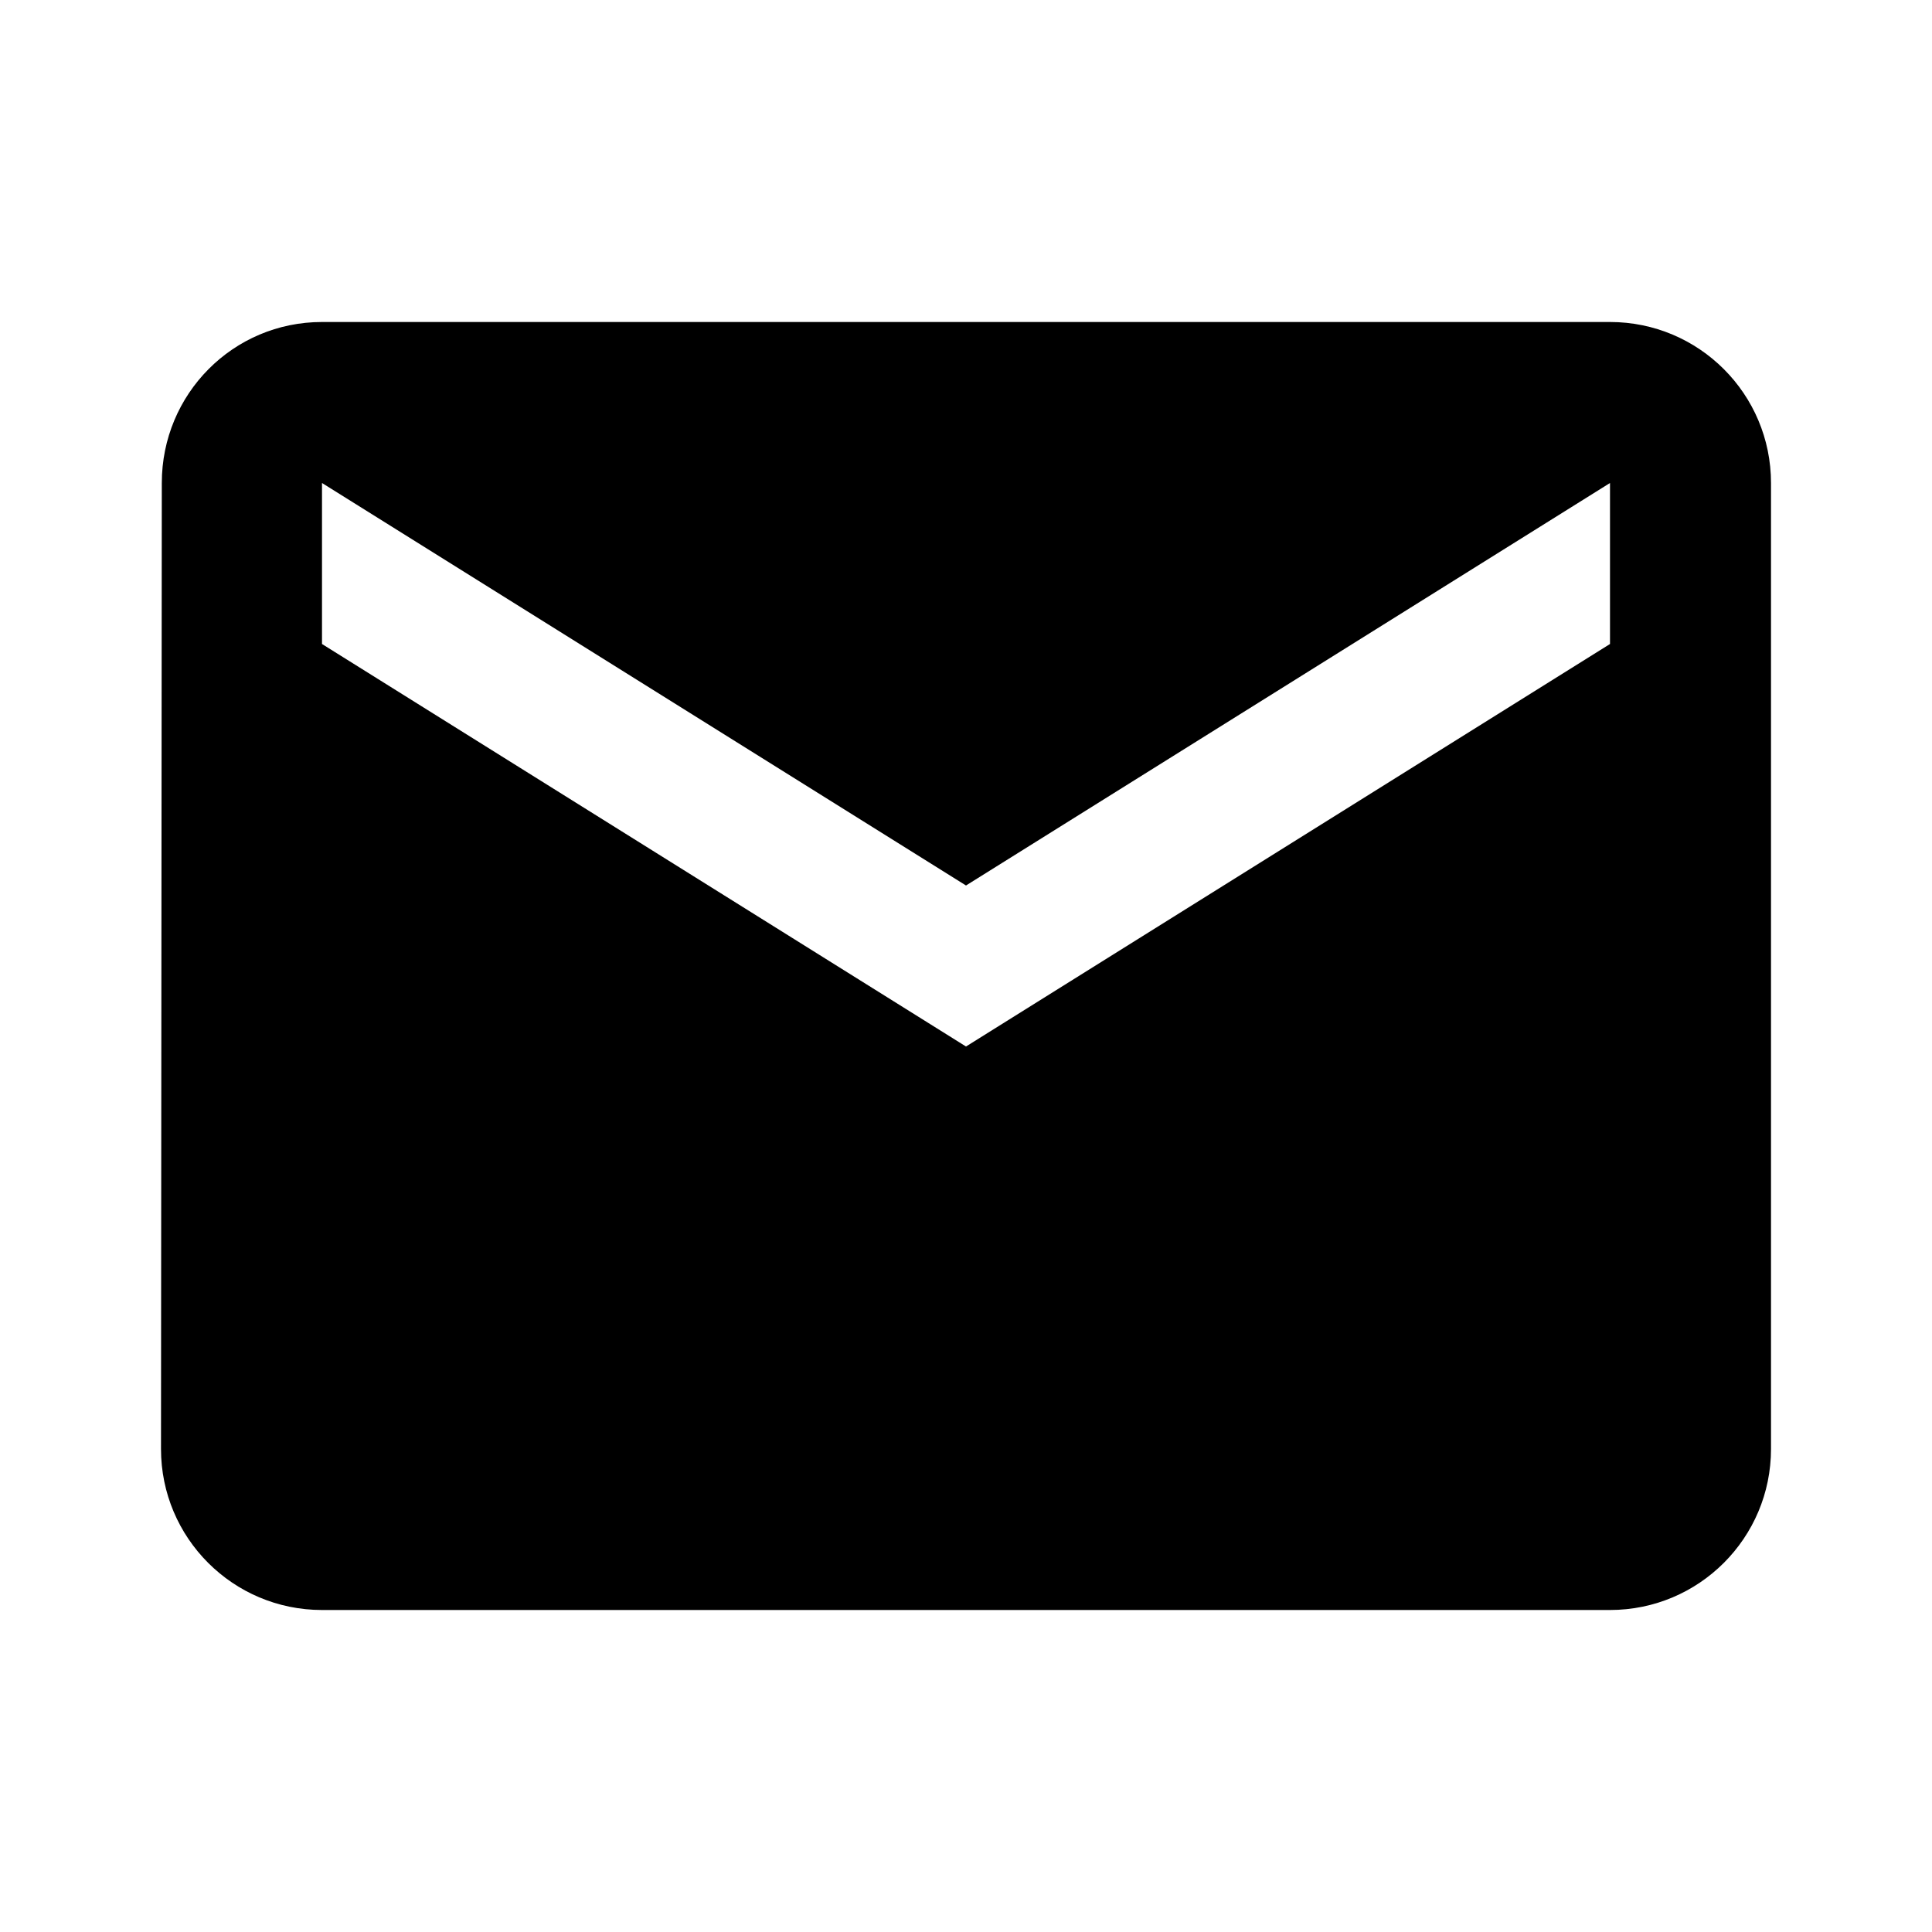
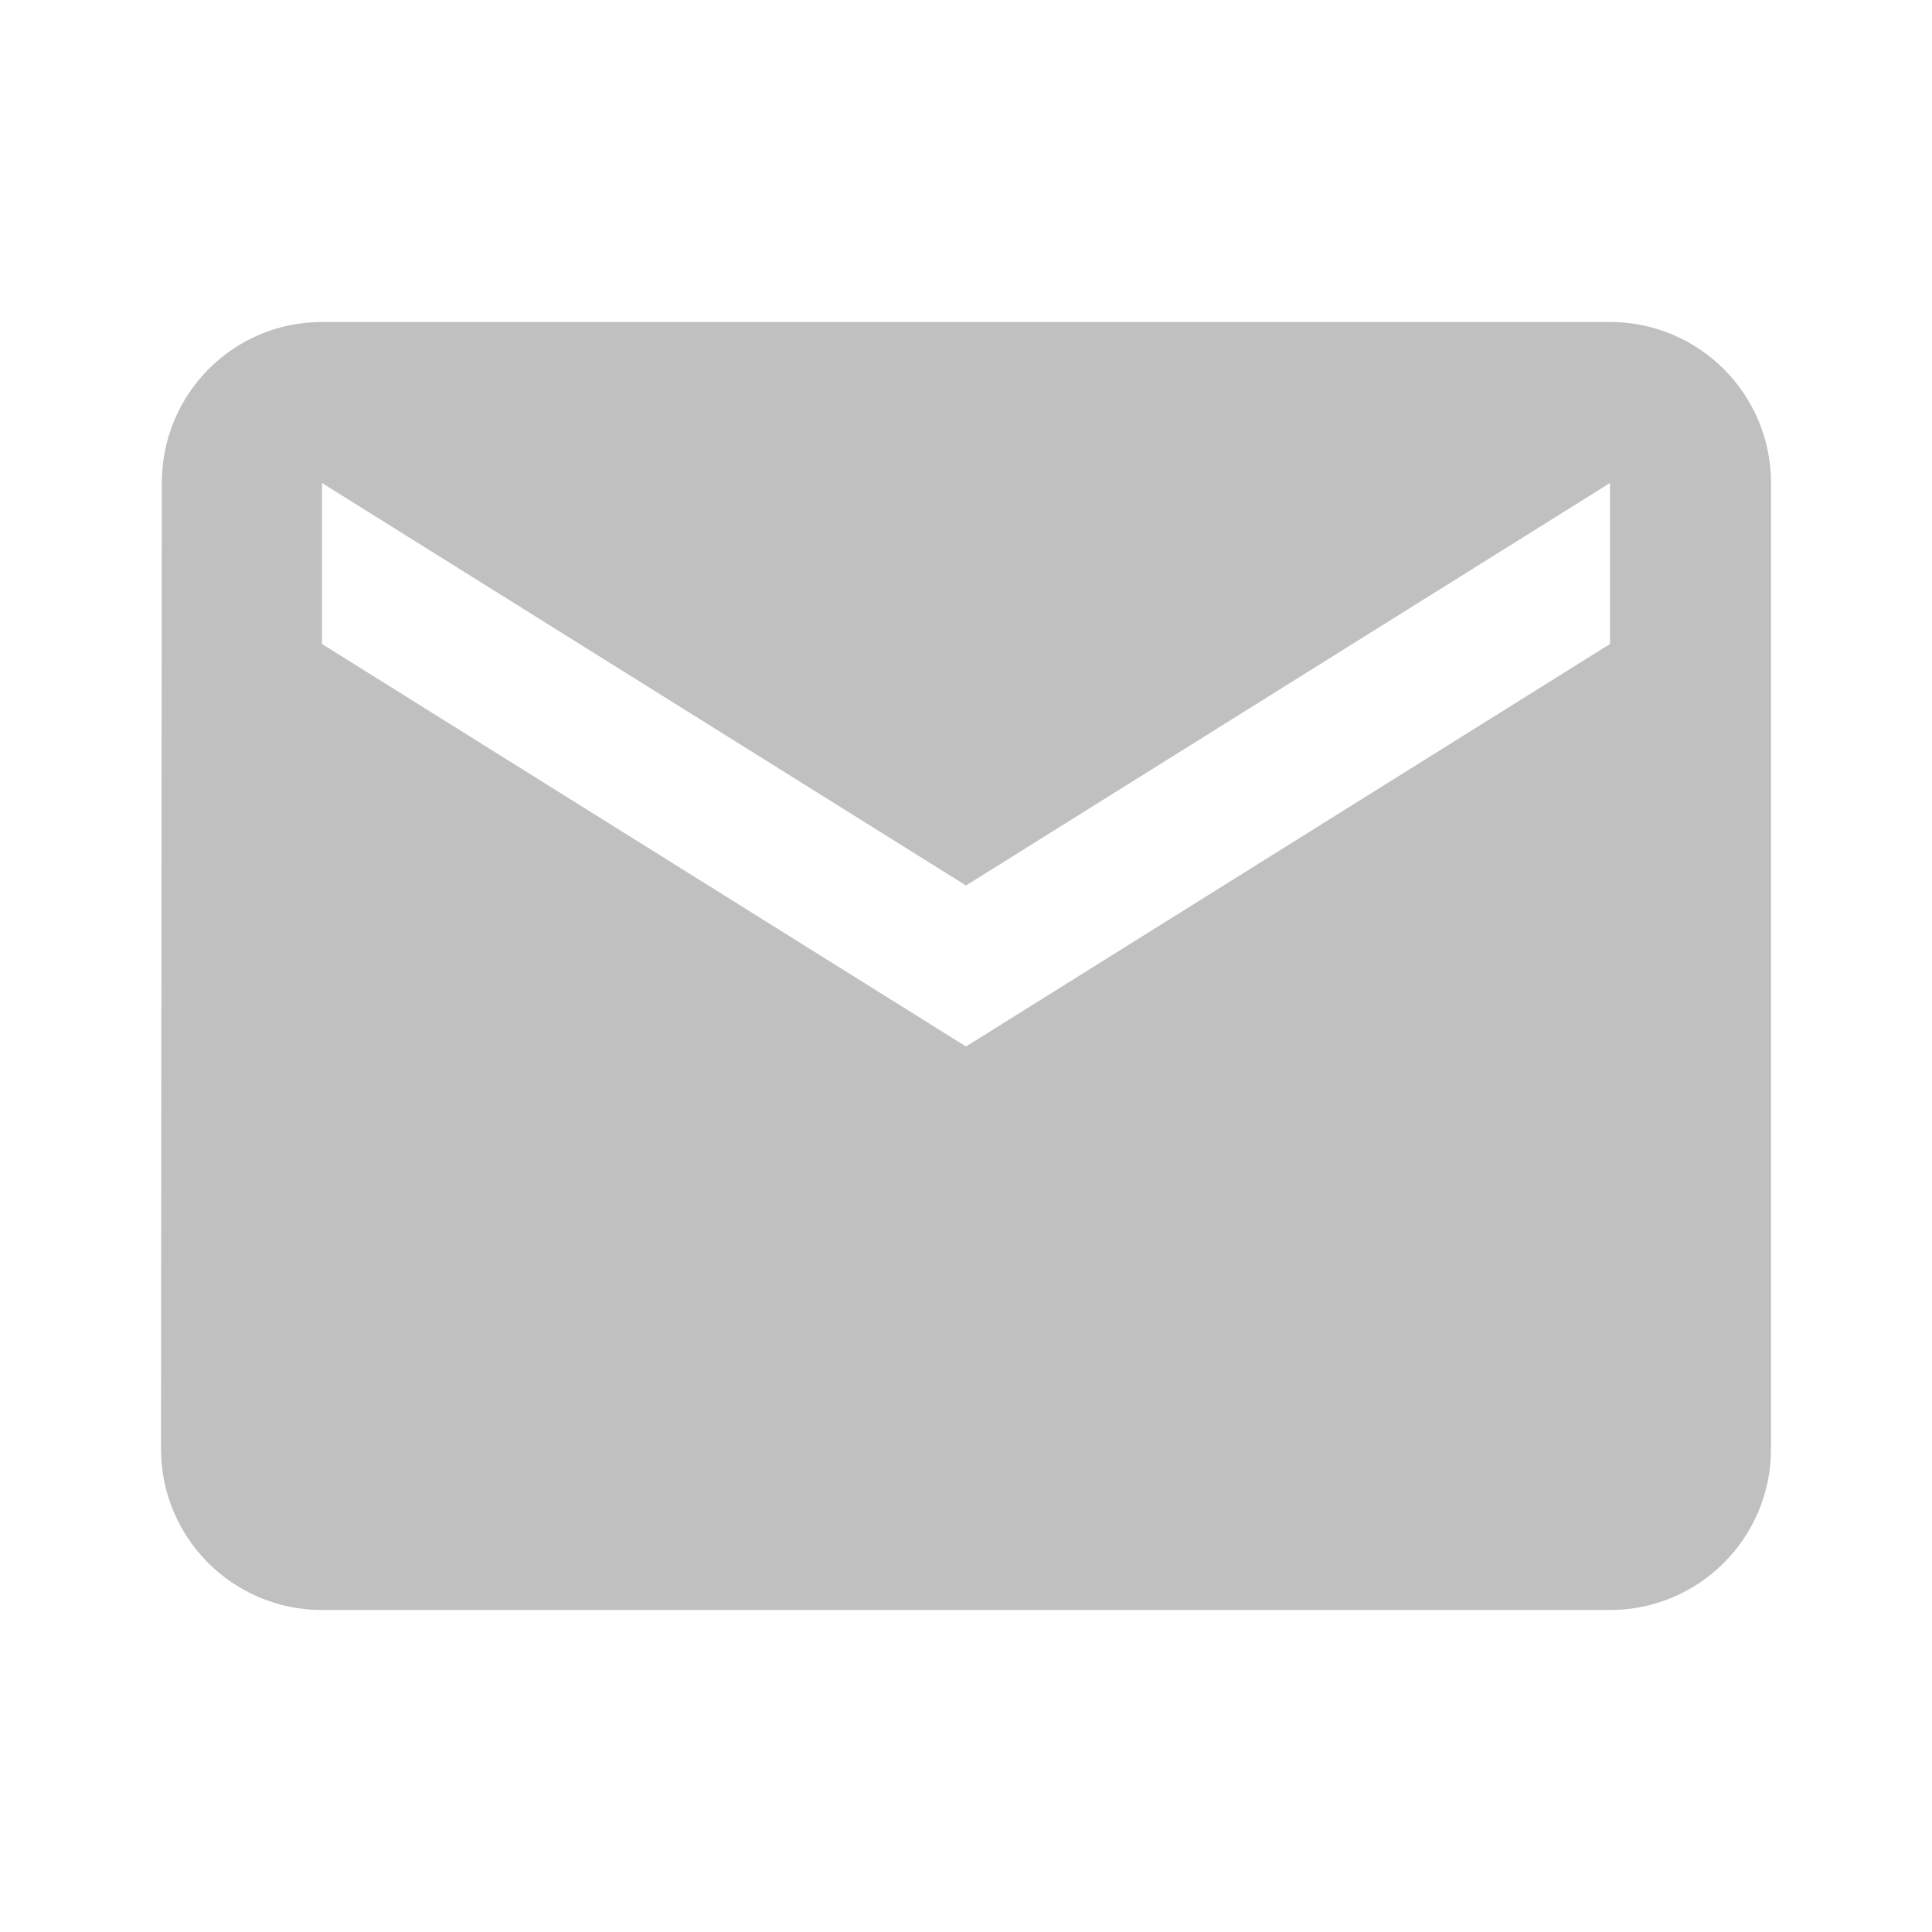
<svg xmlns="http://www.w3.org/2000/svg" width="48" height="48" viewBox="0 0 48 48">
-   <path d="M40 8H8c-2.21 0-3.98 1.79-3.98 4L4 36c0 2.21 1.79 4 4 4h32c2.21 0 4-1.79 4-4V12c0-2.21-1.79-4-4-4zm0 8L24 26 8 16v-4l16 10 16-10v4z" />
+   <path d="M40 8H8c-2.21 0-3.98 1.79-3.98 4L4 36c0 2.21 1.79 4 4 4h32c2.21 0 4-1.79 4-4V12c0-2.21-1.79-4-4-4zm0 8L24 26 8 16v-4l16 10 16-10v4z" fill="#C0C0C0" />
  <path d="M0 0h48v48H0z" fill="none" />
</svg>
